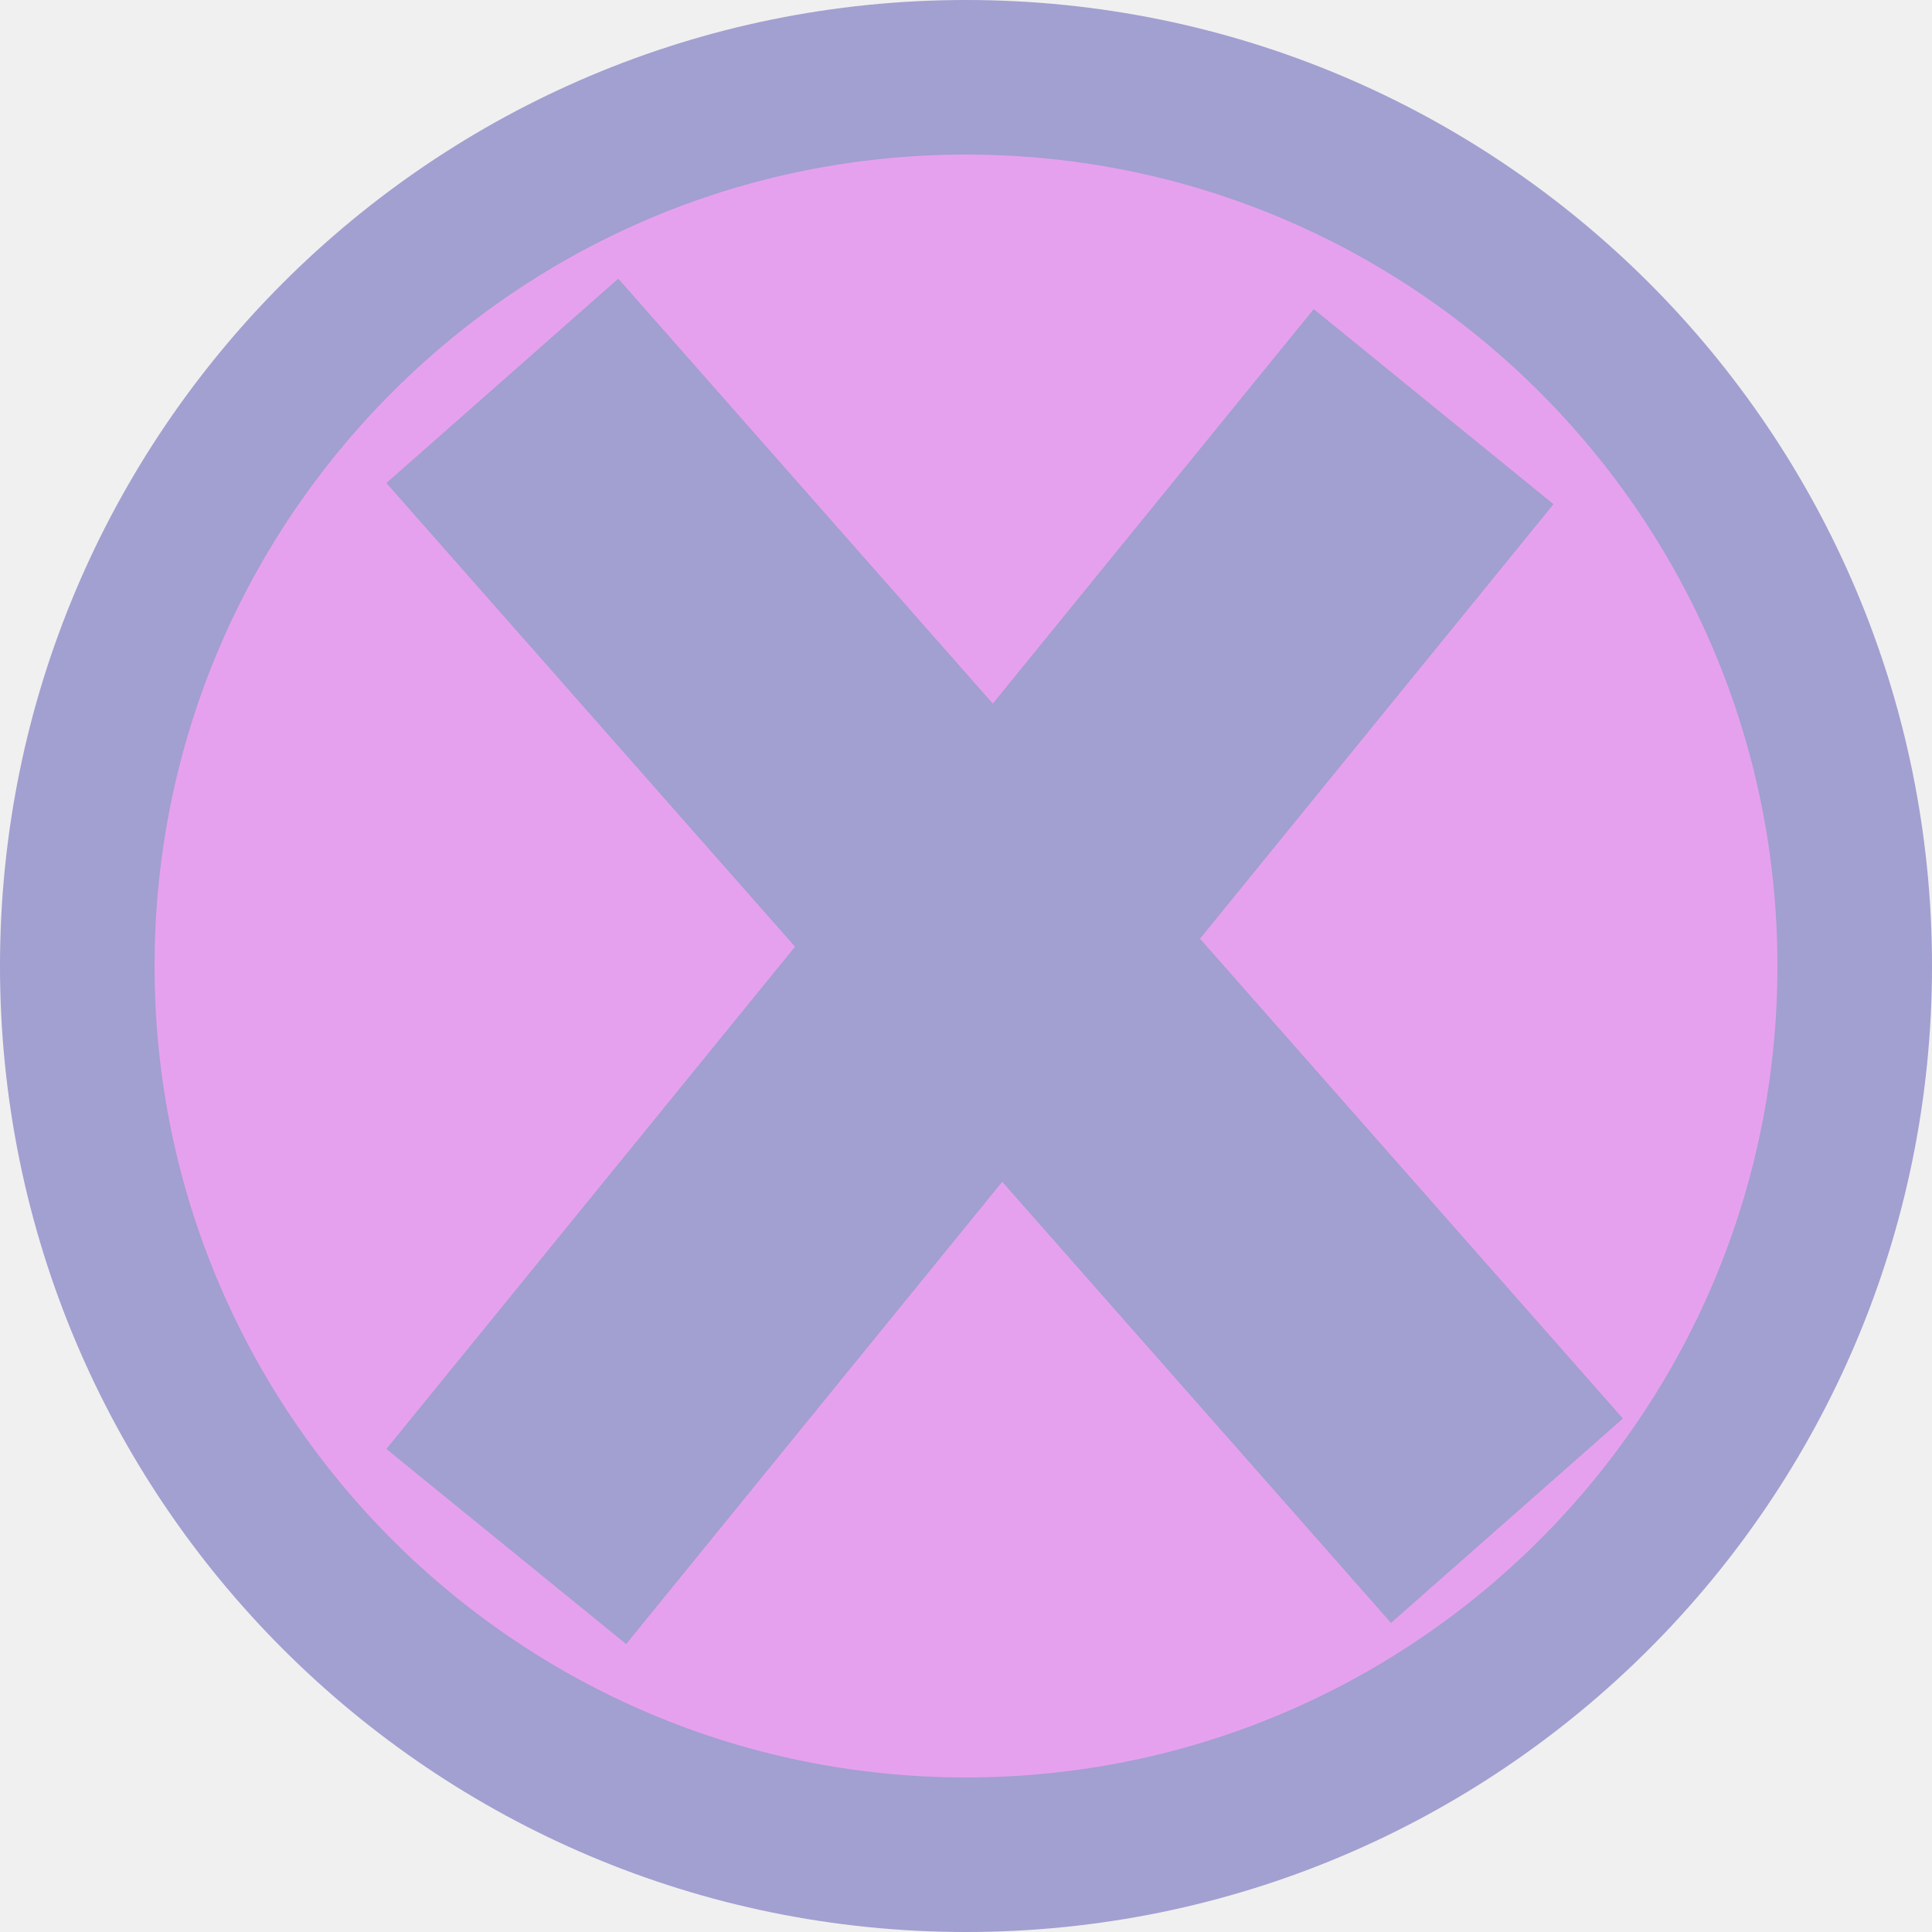
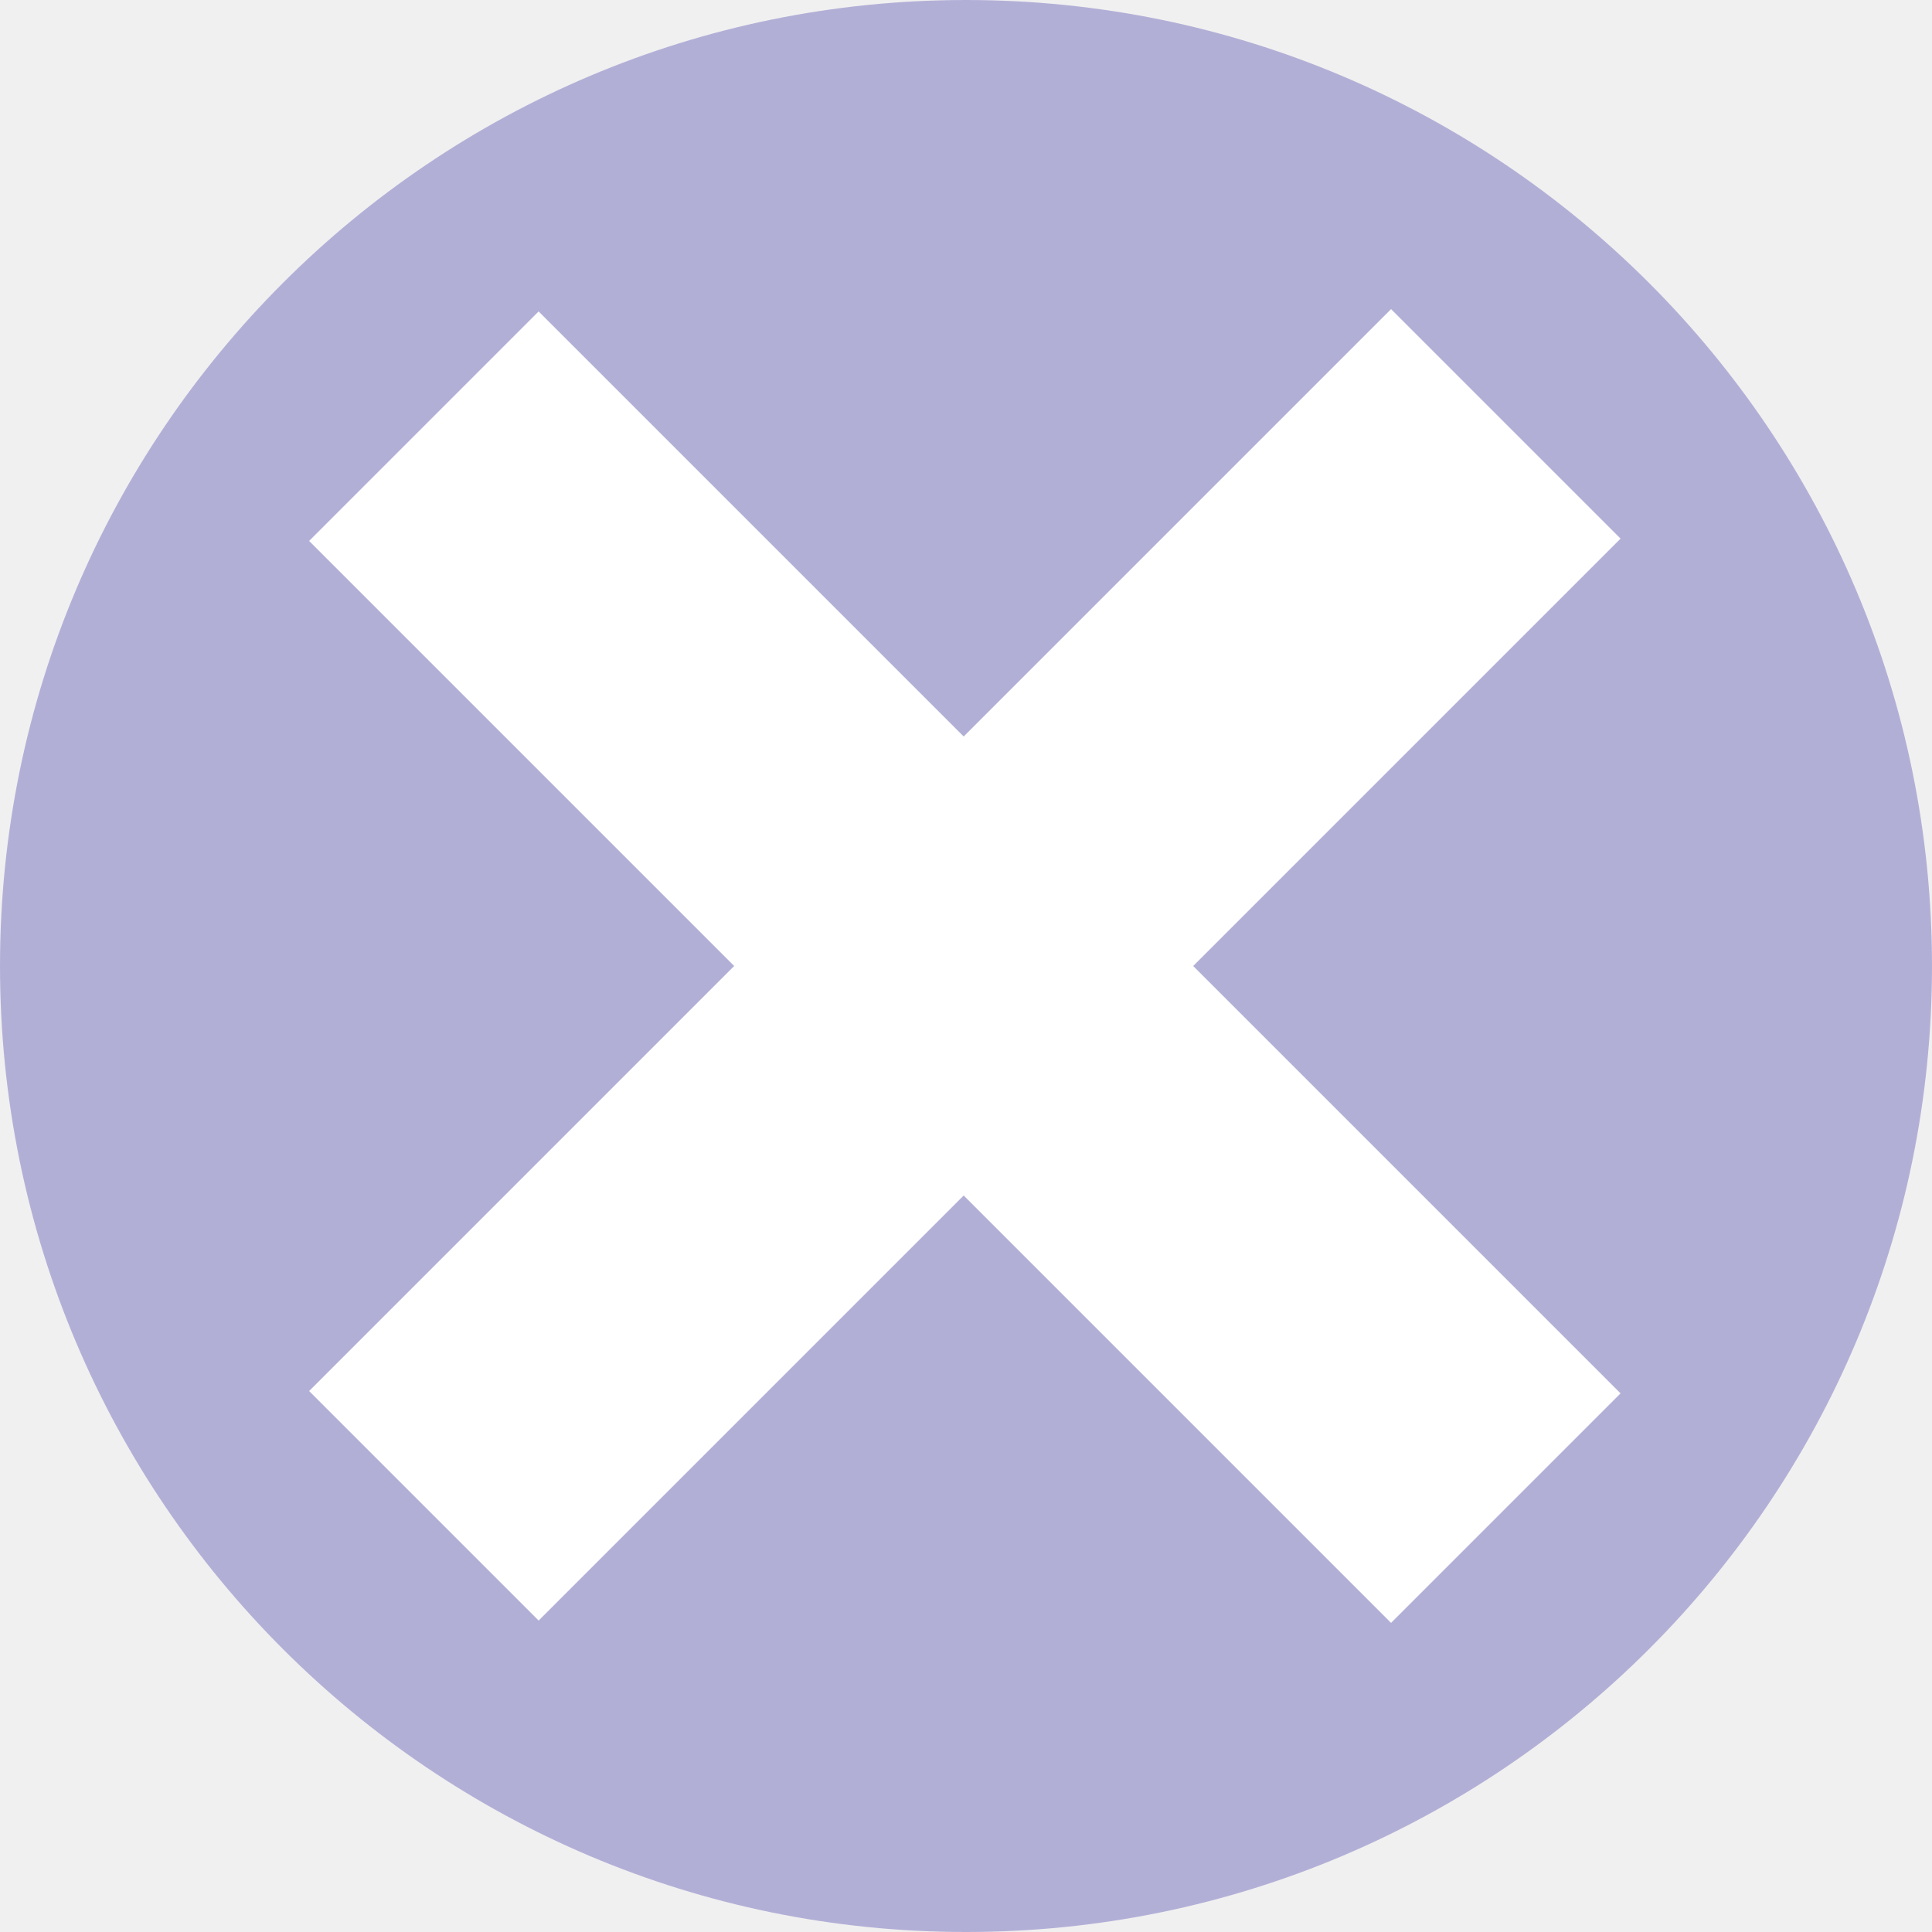
<svg xmlns="http://www.w3.org/2000/svg" width="25" height="25" viewBox="0 0 25 25" fill="none">
-   <circle cx="12.5" cy="12.5" r="11.5" fill="#E38DED" fill-opacity="0.8" stroke="#A29FD1" stroke-width="2" />
-   <line x1="6.5" y1="4.928" x2="19.5" y2="19.678" stroke="#A29FD1" stroke-width="4" />
-   <line x1="18.551" y1="5.262" x2="6.551" y2="20.012" stroke="#A29FD1" stroke-width="4" />
+   <circle cx="12.5" cy="12.5" r="12.5" fill="#A29FD1" fill-opacity="0.8" />
+   <line x1="19.485" y1="5.485" x2="5.485" y2="19.485" stroke="white" stroke-width="4.2" />
+   <line x1="5.485" y1="5.515" x2="19.485" y2="19.515" stroke="white" stroke-width="4.2" />
</svg>
